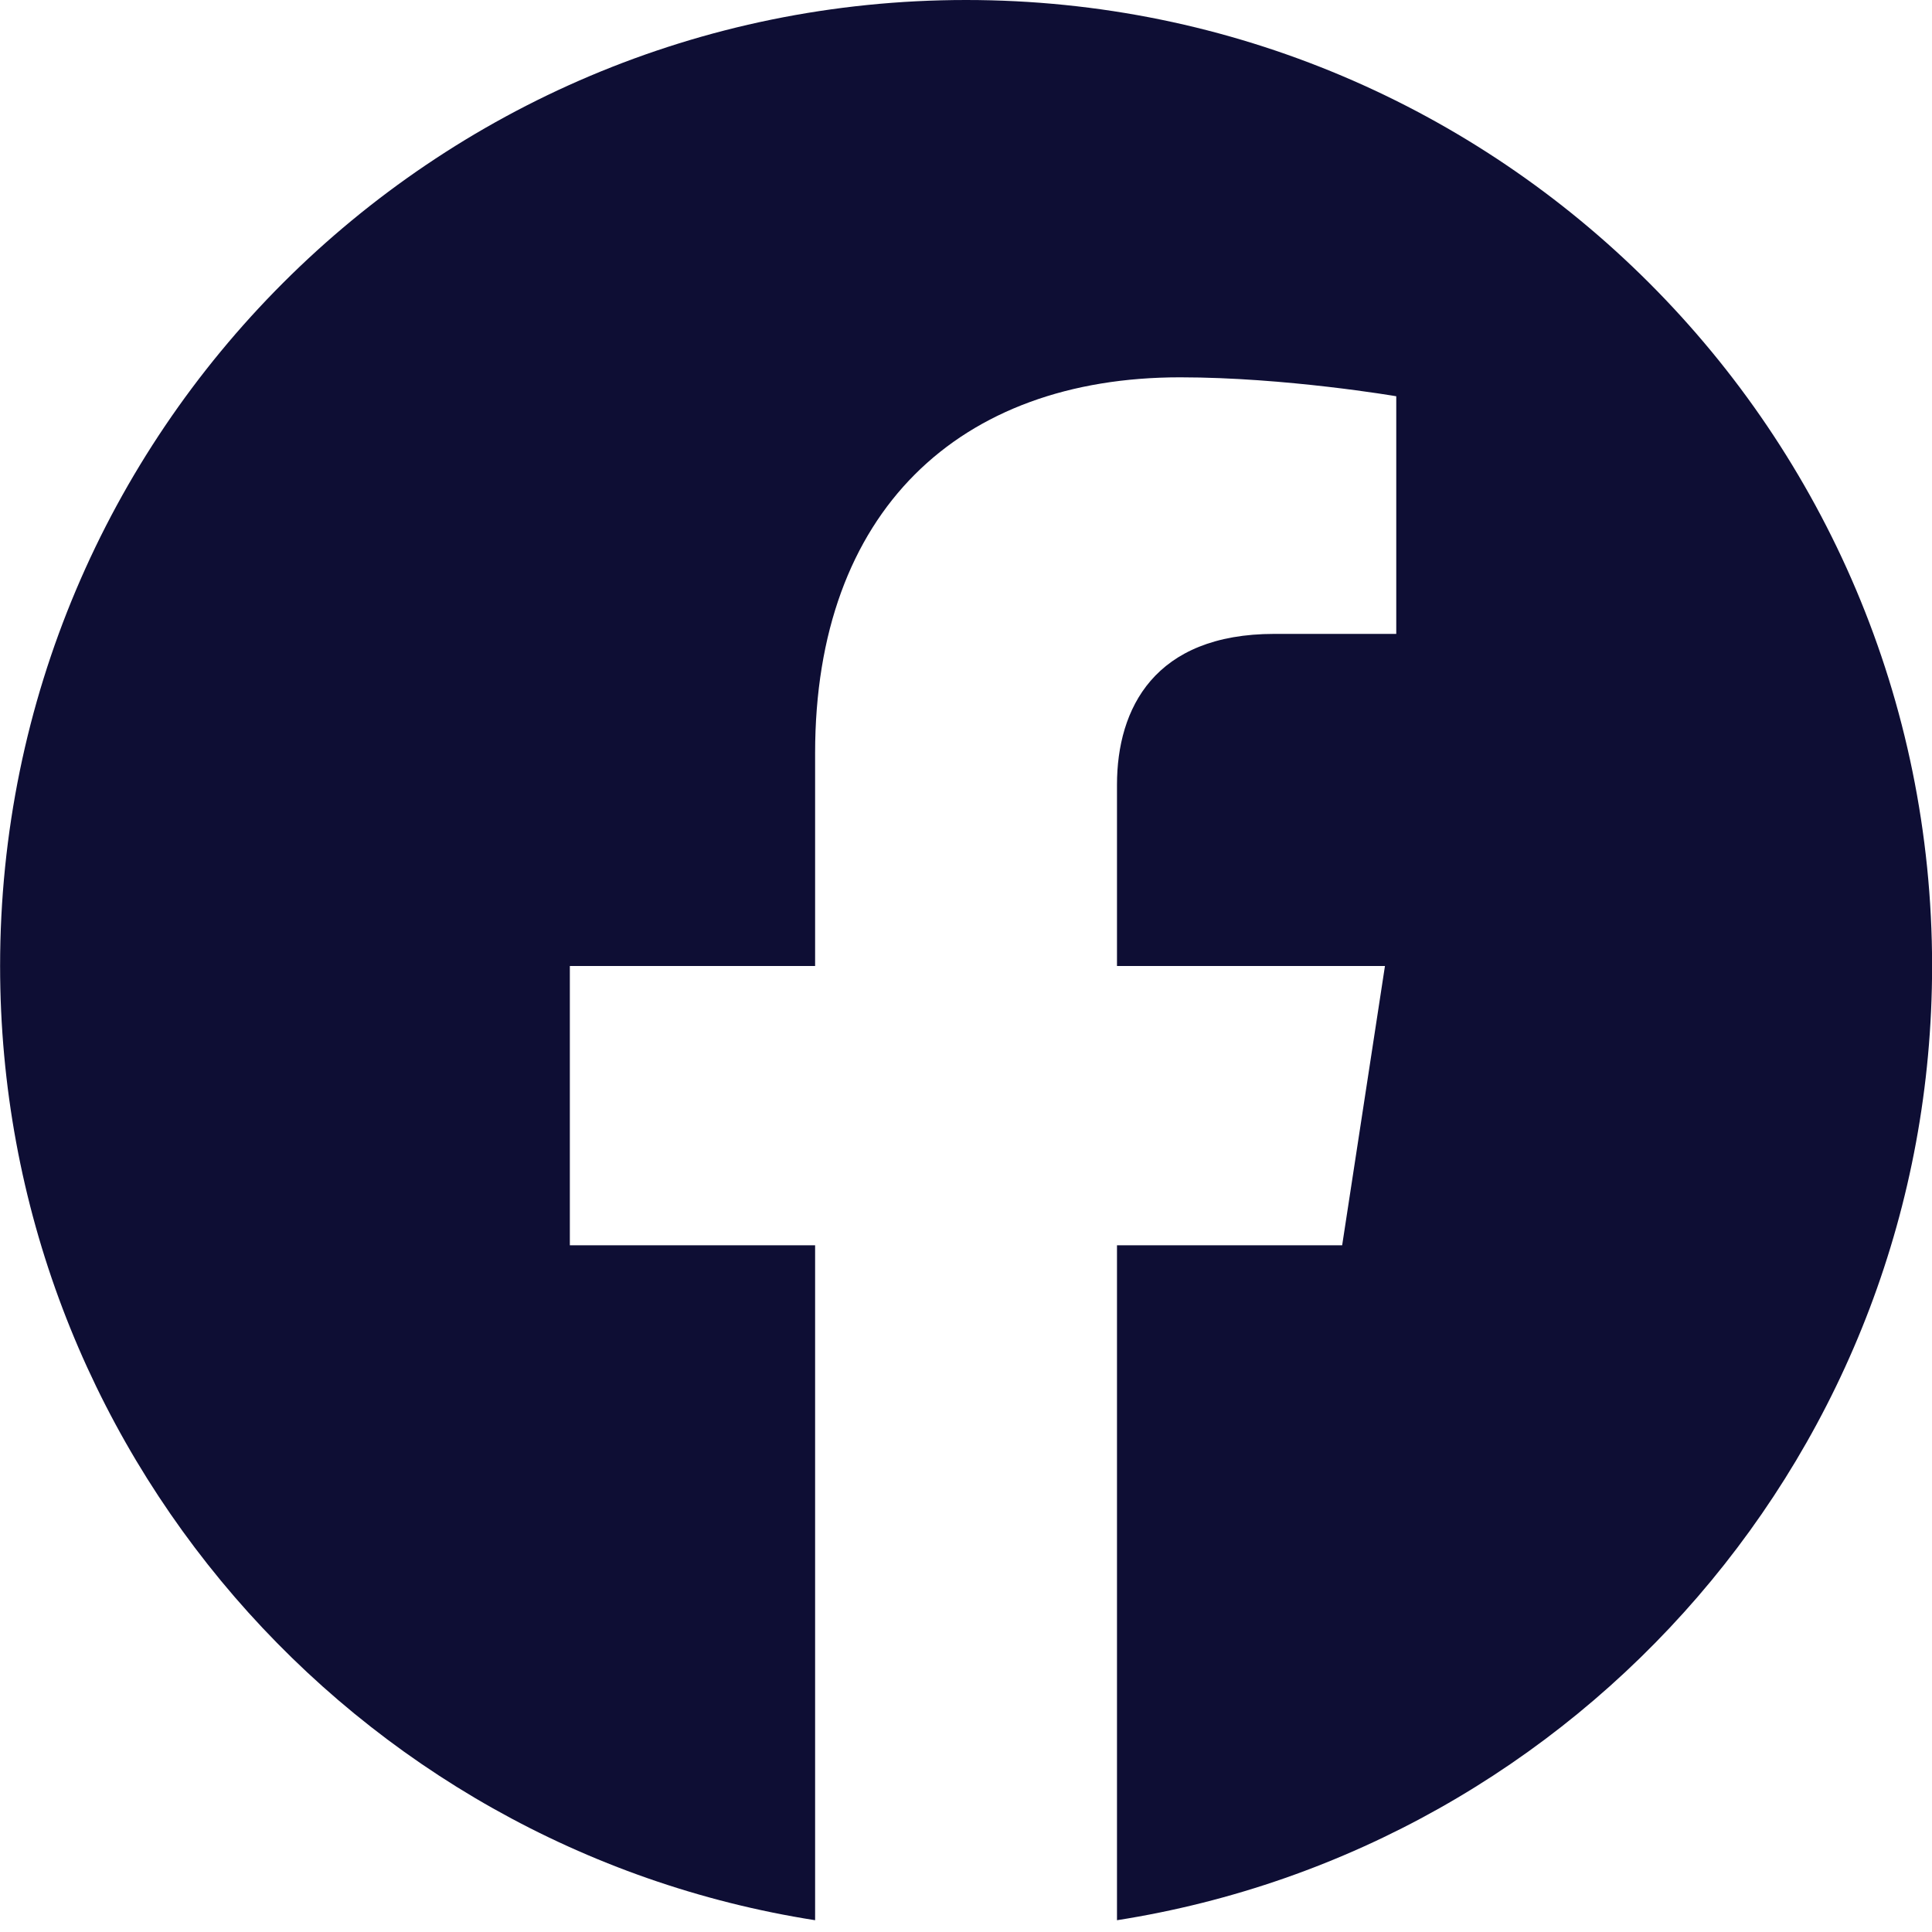
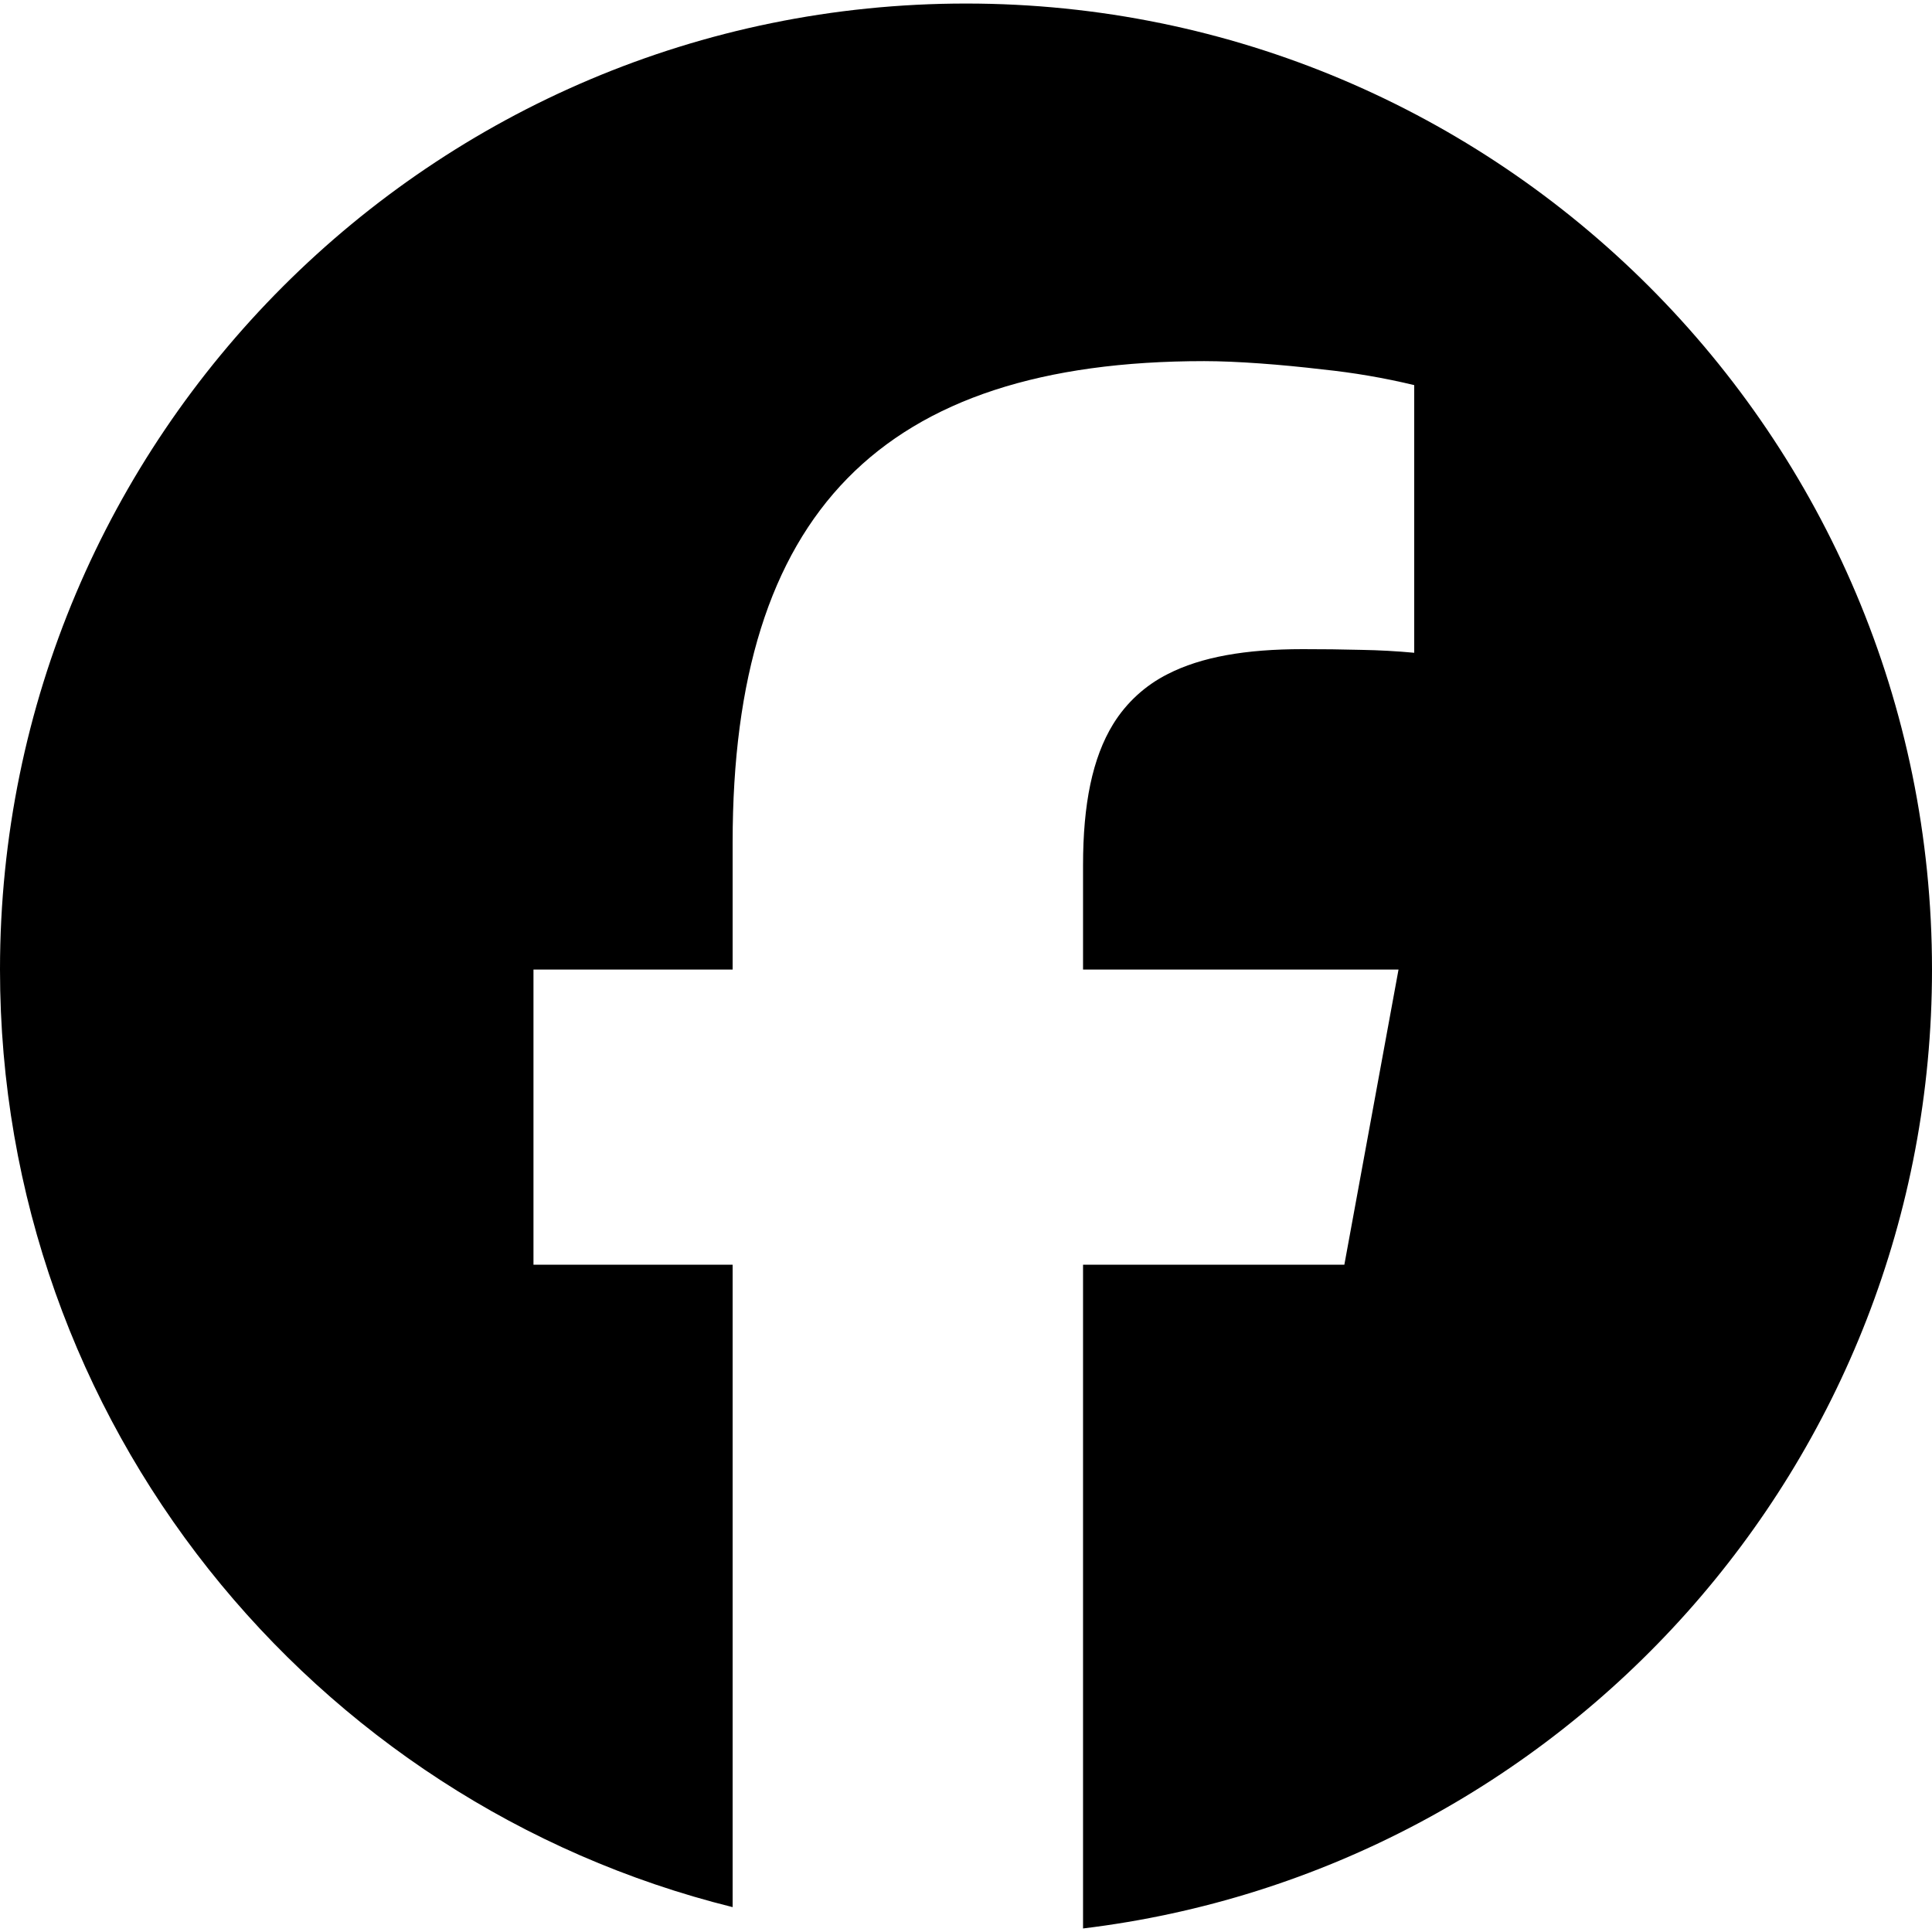
- <svg xmlns="http://www.w3.org/2000/svg" width="20" height="20" viewBox="0 0 20 20" fill="none">
-   <path d="M10.001 0C4.478 0 0.001 4.477 0.001 10C0.001 14.991 3.658 19.128 8.438 19.878V12.891H5.899V10H8.438V7.797C8.438 5.291 9.931 3.906 12.216 3.906C13.31 3.906 14.454 4.102 14.454 4.102V6.562H13.193C11.951 6.562 11.563 7.333 11.563 8.124V10H14.337L13.894 12.891H11.563V19.878C16.344 19.128 20.001 14.991 20.001 10C20.001 4.477 15.524 0 10.001 0Z" fill="#0E0E34" />
+ <svg xmlns="http://www.w3.org/2000/svg" role="img" viewBox="0 0 24 24">
+   <path d="M9.101 23.691v-7.98H6.627v-3.667h2.474v-1.58c0-4.085 1.848-5.978 5.858-5.978.401 0 .955.042 1.468.103a8.68 8.68 0 0 1 1.141.195v3.325a8.623 8.623 0 0 0-.653-.036 26.805 26.805 0 0 0-.733-.009c-.707 0-1.259.096-1.675.309a1.686 1.686 0 0 0-.679.622c-.258.42-.374.995-.374 1.752v1.297h3.919l-.386 2.103-.287 1.564h-3.246v8.245C19.396 23.238 24 18.179 24 12.044c0-6.627-5.373-12-12-12s-12 5.373-12 12c0 5.628 3.874 10.35 9.101 11.647Z" />
</svg>
